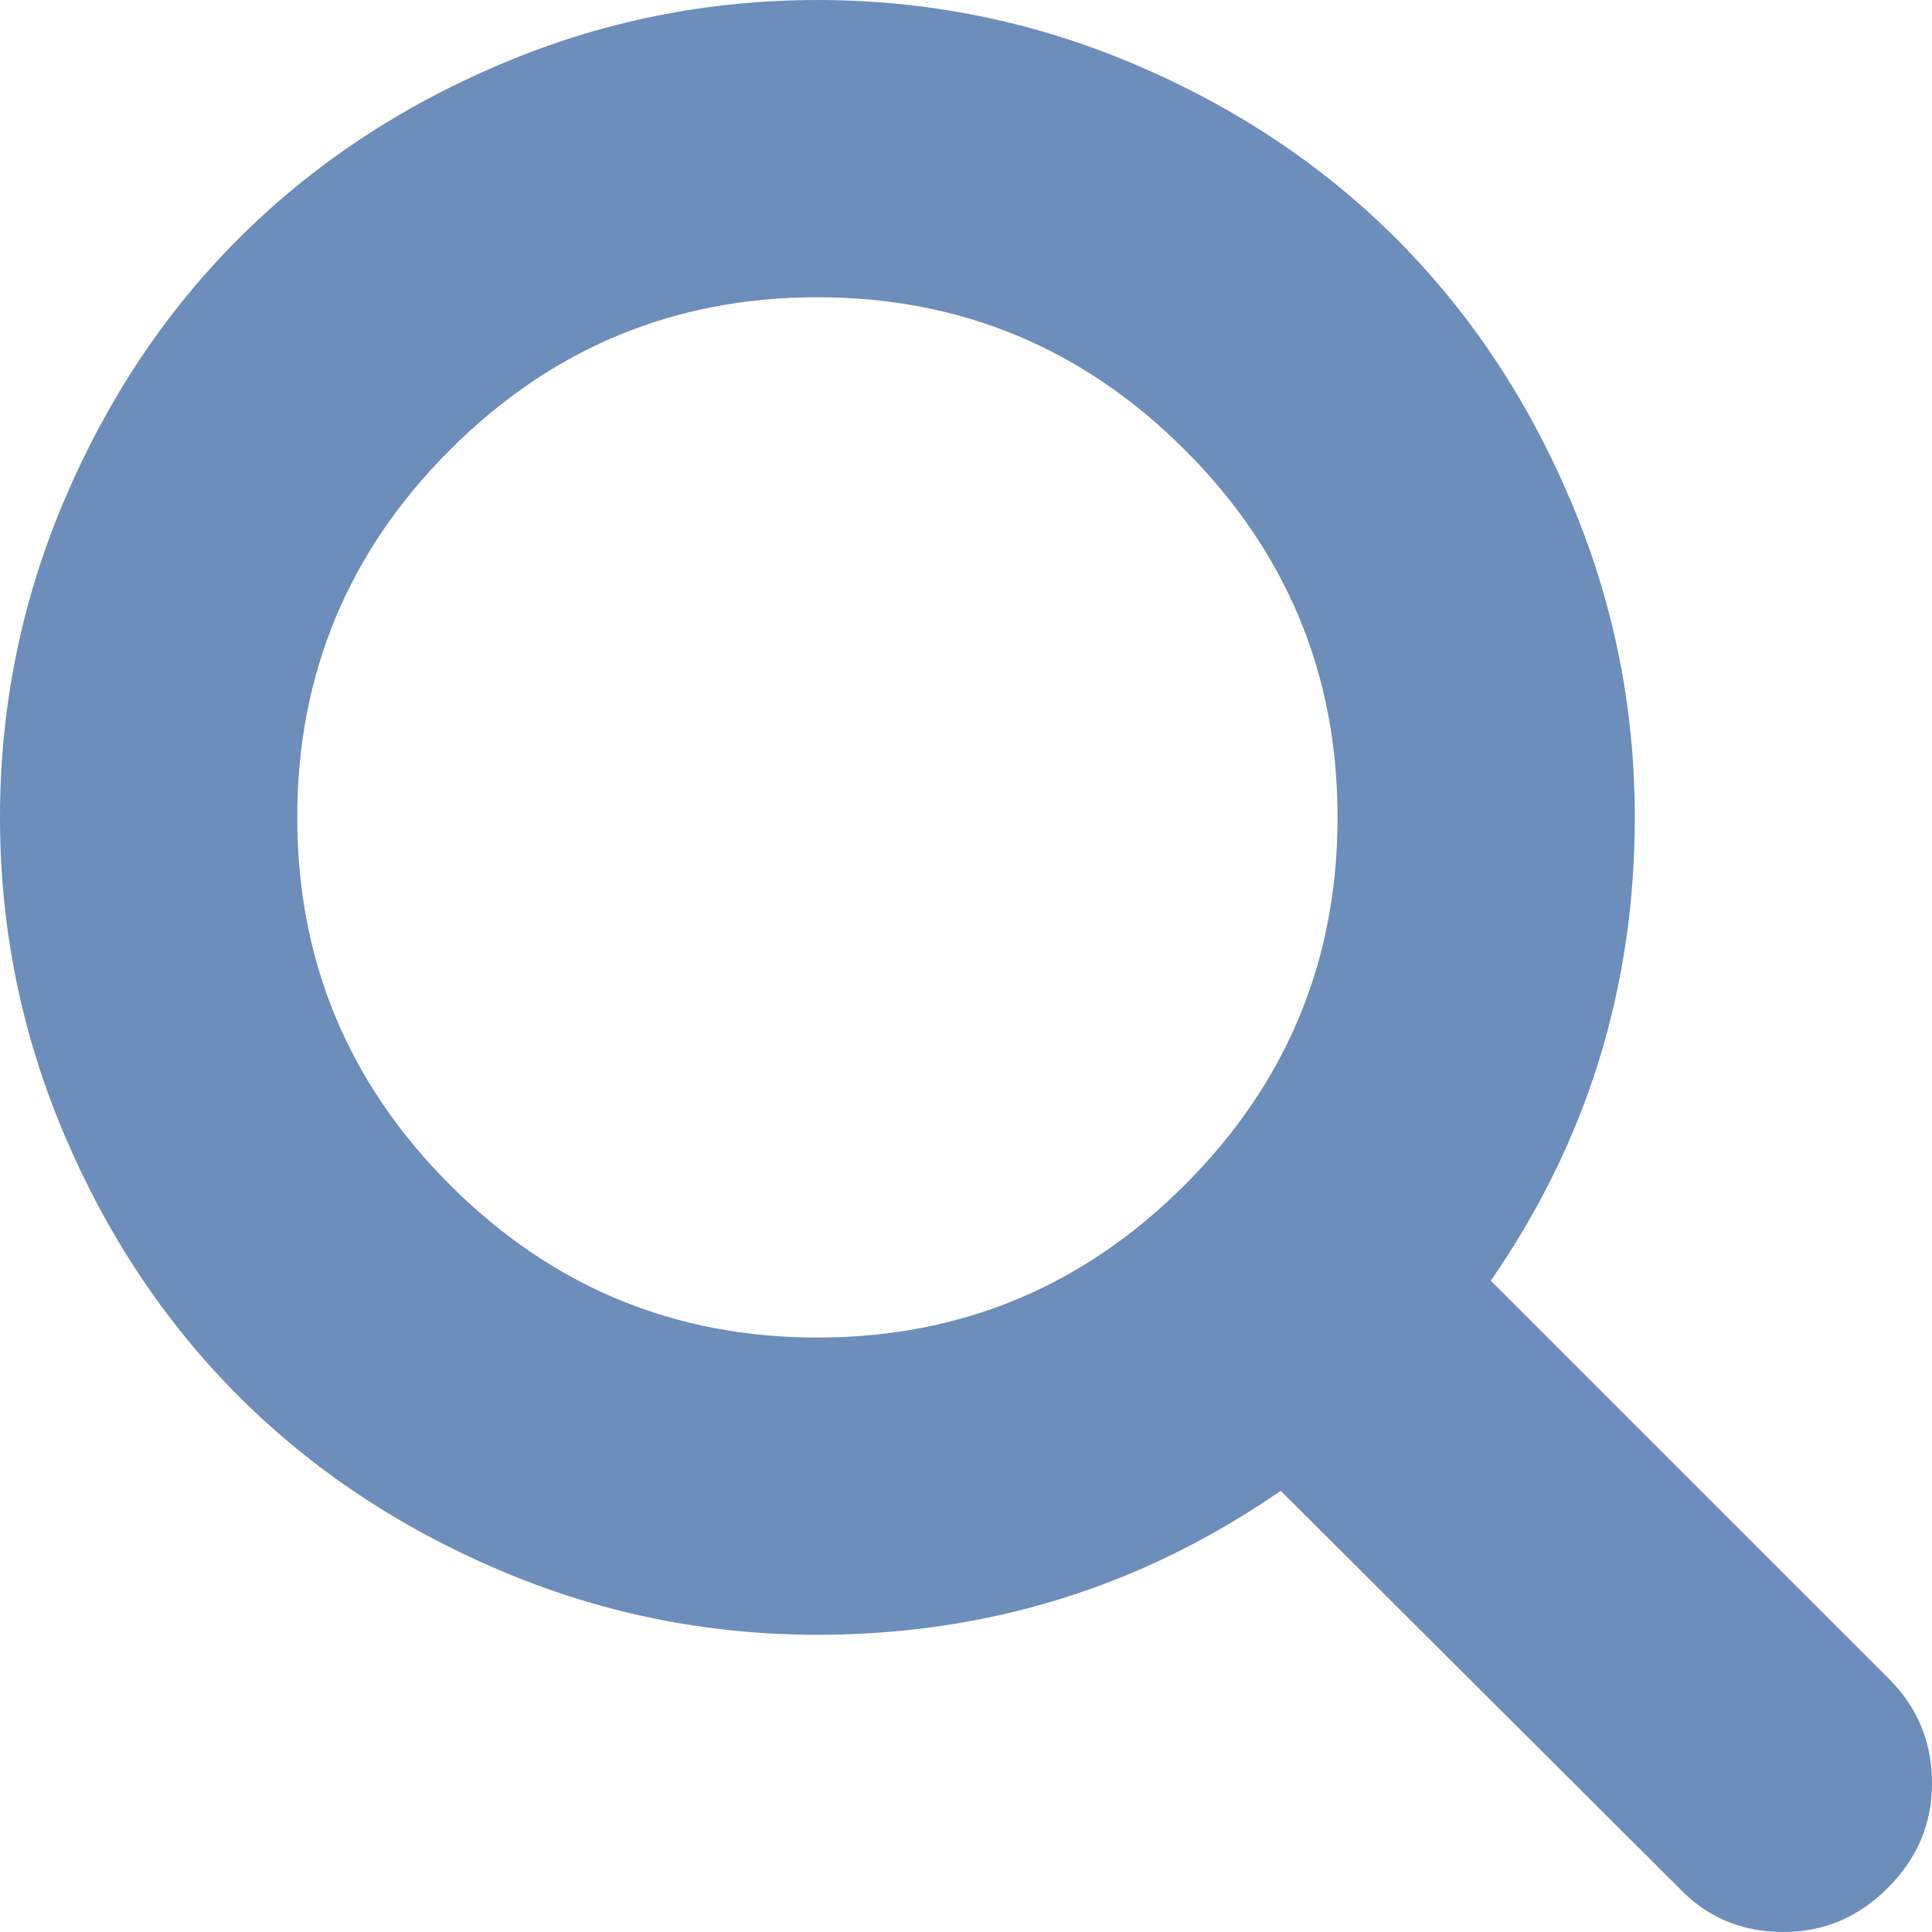
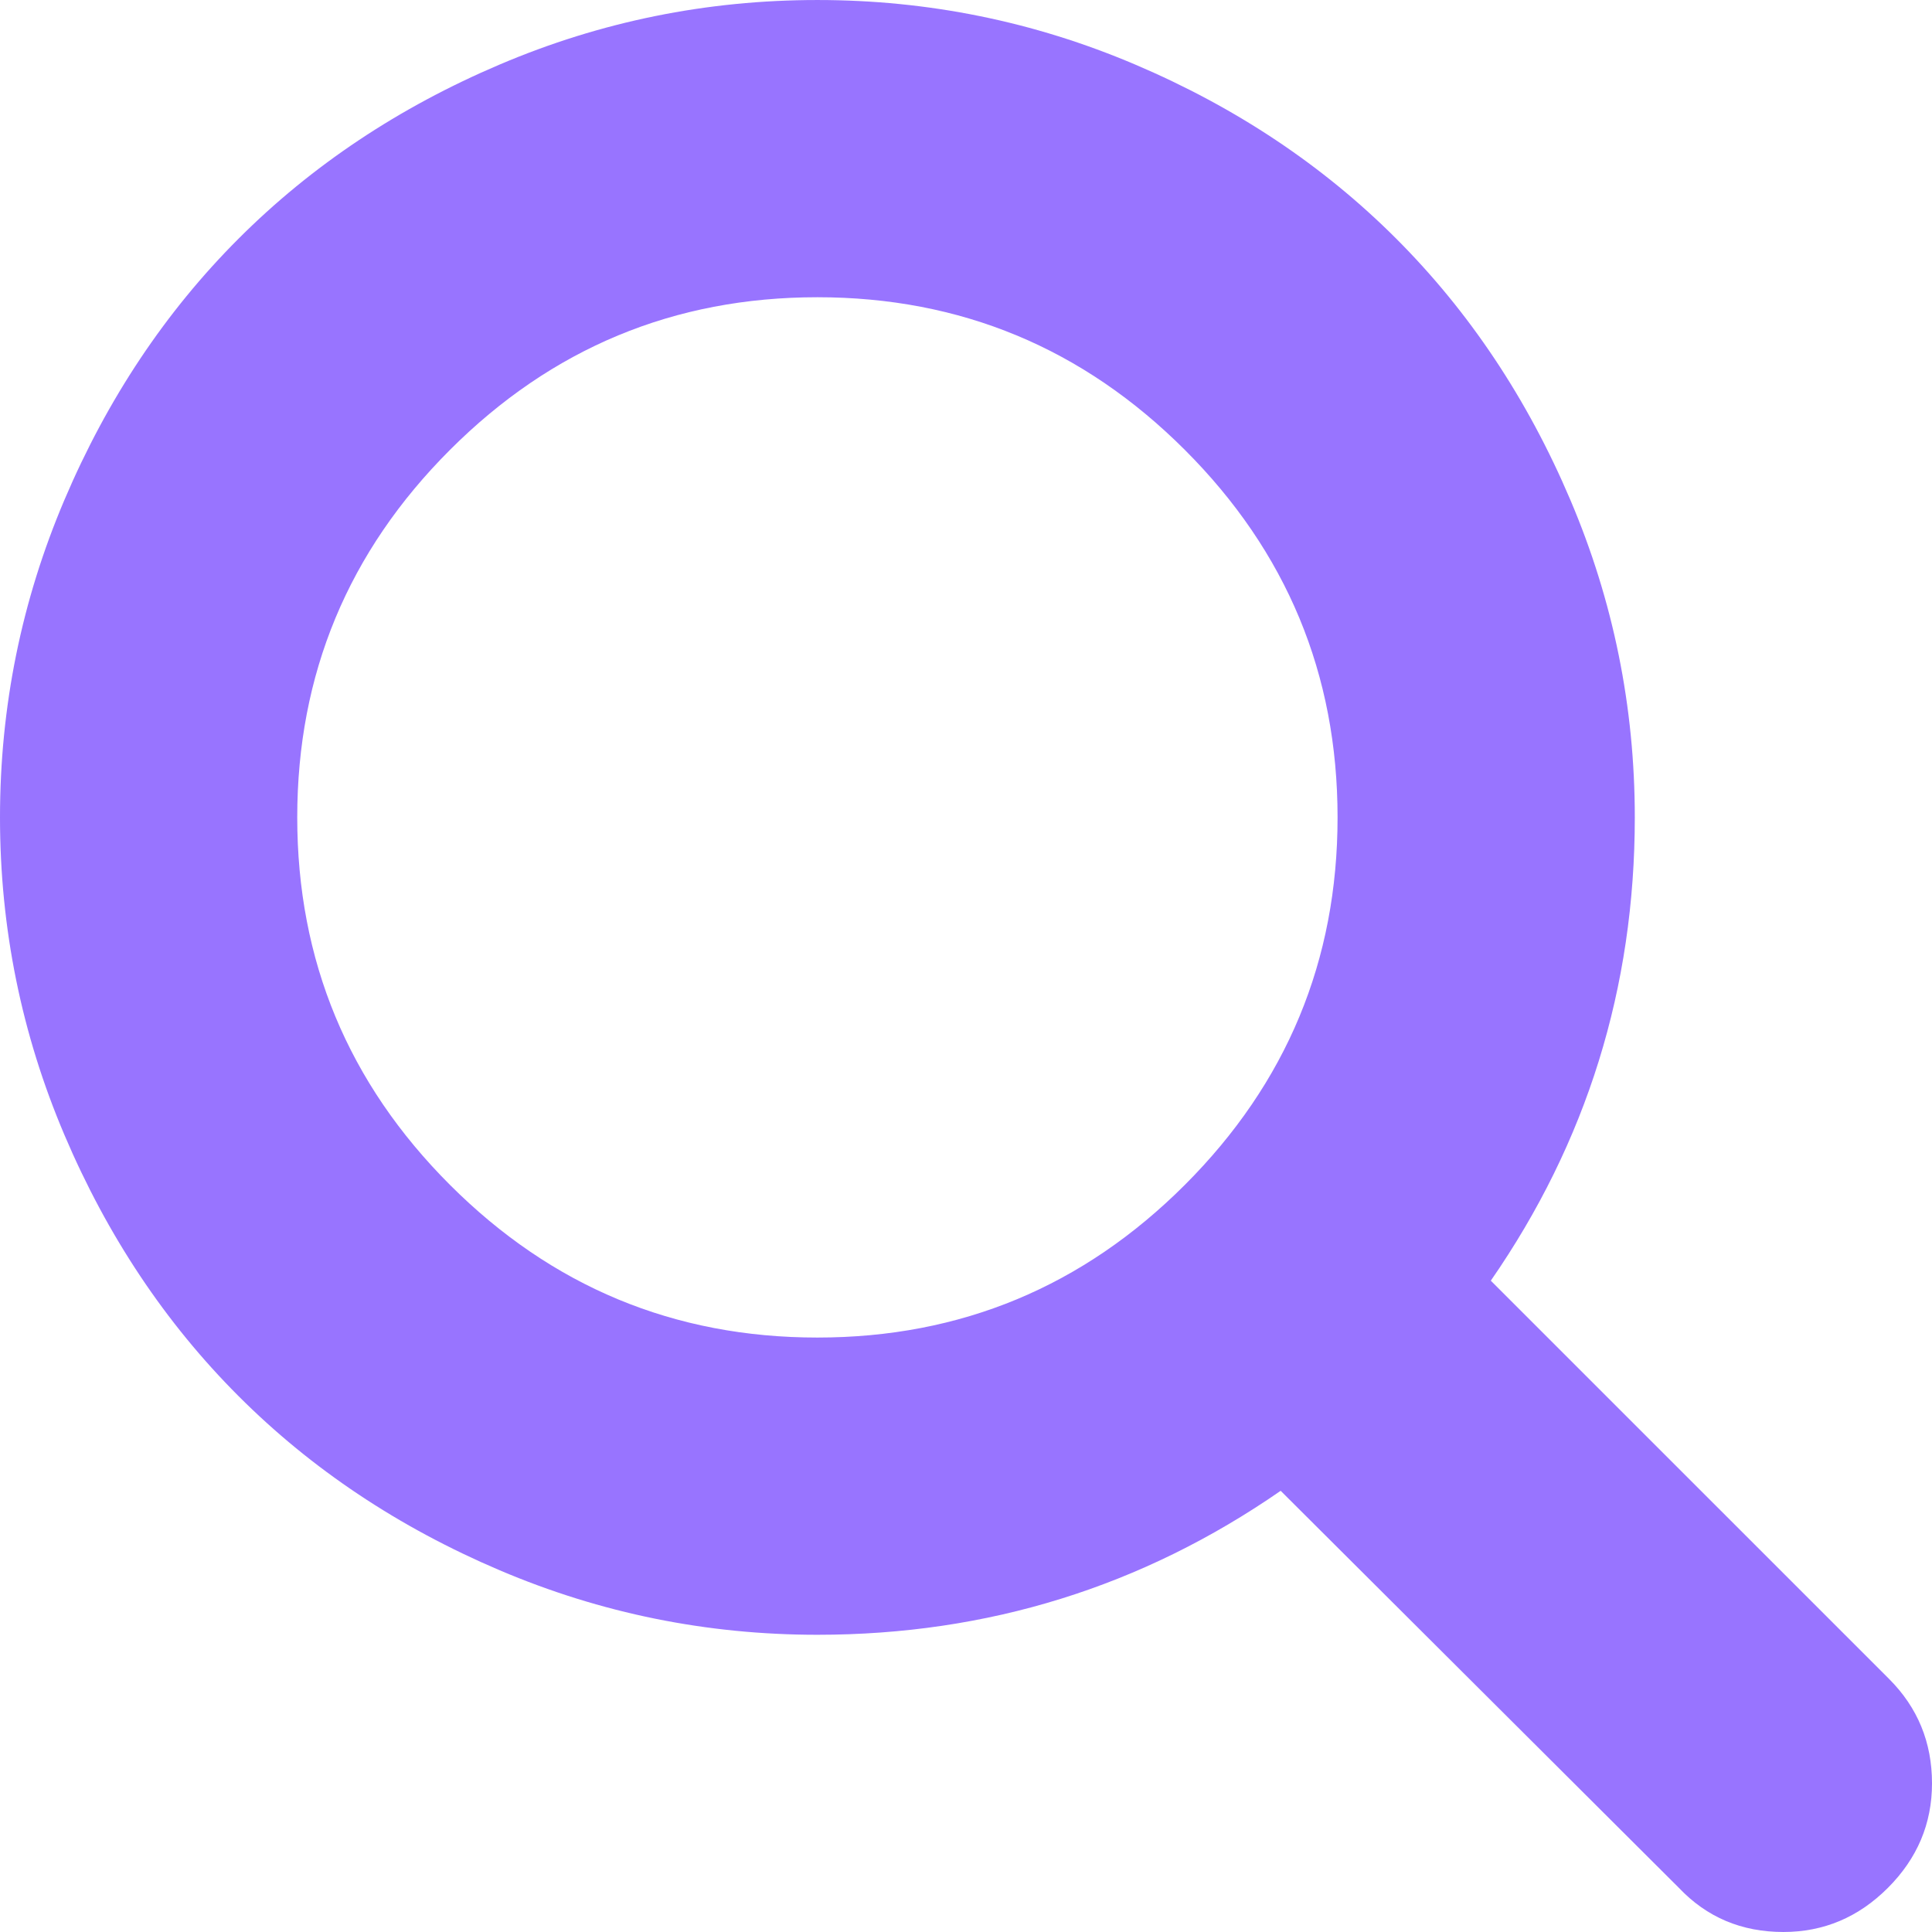
- <svg xmlns="http://www.w3.org/2000/svg" version="1.1" id="Capa_1" x="0px" y="0px" width="475.084px" height="475.084px" viewBox="0 0 475.084 475.084" style="enable-background:new 0 0 475.084 475.084;" xml:space="preserve" fill="#4971A9" fill-opacity="0.8">
+ <svg xmlns="http://www.w3.org/2000/svg" version="1.1" id="Capa_1" x="0px" y="0px" width="475.084px" height="475.084px" viewBox="0 0 475.084 475.084" style="enable-background:new 0 0 475.084 475.084;" xml:space="preserve" fill="#7F52FF" fill-opacity="0.8">
  <g>
    <path d="M464.524,412.846l-97.929-97.925c23.6-34.068,35.406-72.047,35.406-113.917c0-27.218-5.284-53.249-15.852-78.087     c-10.561-24.842-24.838-46.254-42.825-64.241c-17.987-17.987-39.396-32.264-64.233-42.826     C254.246,5.285,228.217,0.003,200.999,0.003c-27.216,0-53.247,5.282-78.085,15.847C98.072,26.412,76.66,40.689,58.673,58.676     c-17.989,17.987-32.264,39.403-42.827,64.241C5.282,147.758,0,173.786,0,201.004c0,27.216,5.282,53.238,15.846,78.083     c10.562,24.838,24.838,46.247,42.827,64.234c17.987,17.993,39.403,32.264,64.241,42.832c24.841,10.563,50.869,15.844,78.085,15.844     c41.879,0,79.852-11.807,113.922-35.405l97.929,97.641c6.852,7.231,15.406,10.849,25.693,10.849     c9.897,0,18.467-3.617,25.694-10.849c7.23-7.23,10.848-15.796,10.848-25.693C475.088,428.458,471.567,419.889,464.524,412.846z      M291.363,291.358c-25.029,25.033-55.148,37.549-90.364,37.549c-35.21,0-65.329-12.519-90.36-37.549     c-25.031-25.029-37.546-55.144-37.546-90.36c0-35.21,12.518-65.334,37.546-90.36c25.026-25.032,55.15-37.546,90.36-37.546     c35.212,0,65.331,12.519,90.364,37.546c25.033,25.026,37.548,55.15,37.548,90.36C328.911,236.214,316.392,266.329,291.363,291.358z     " />
  </g>
</svg>
